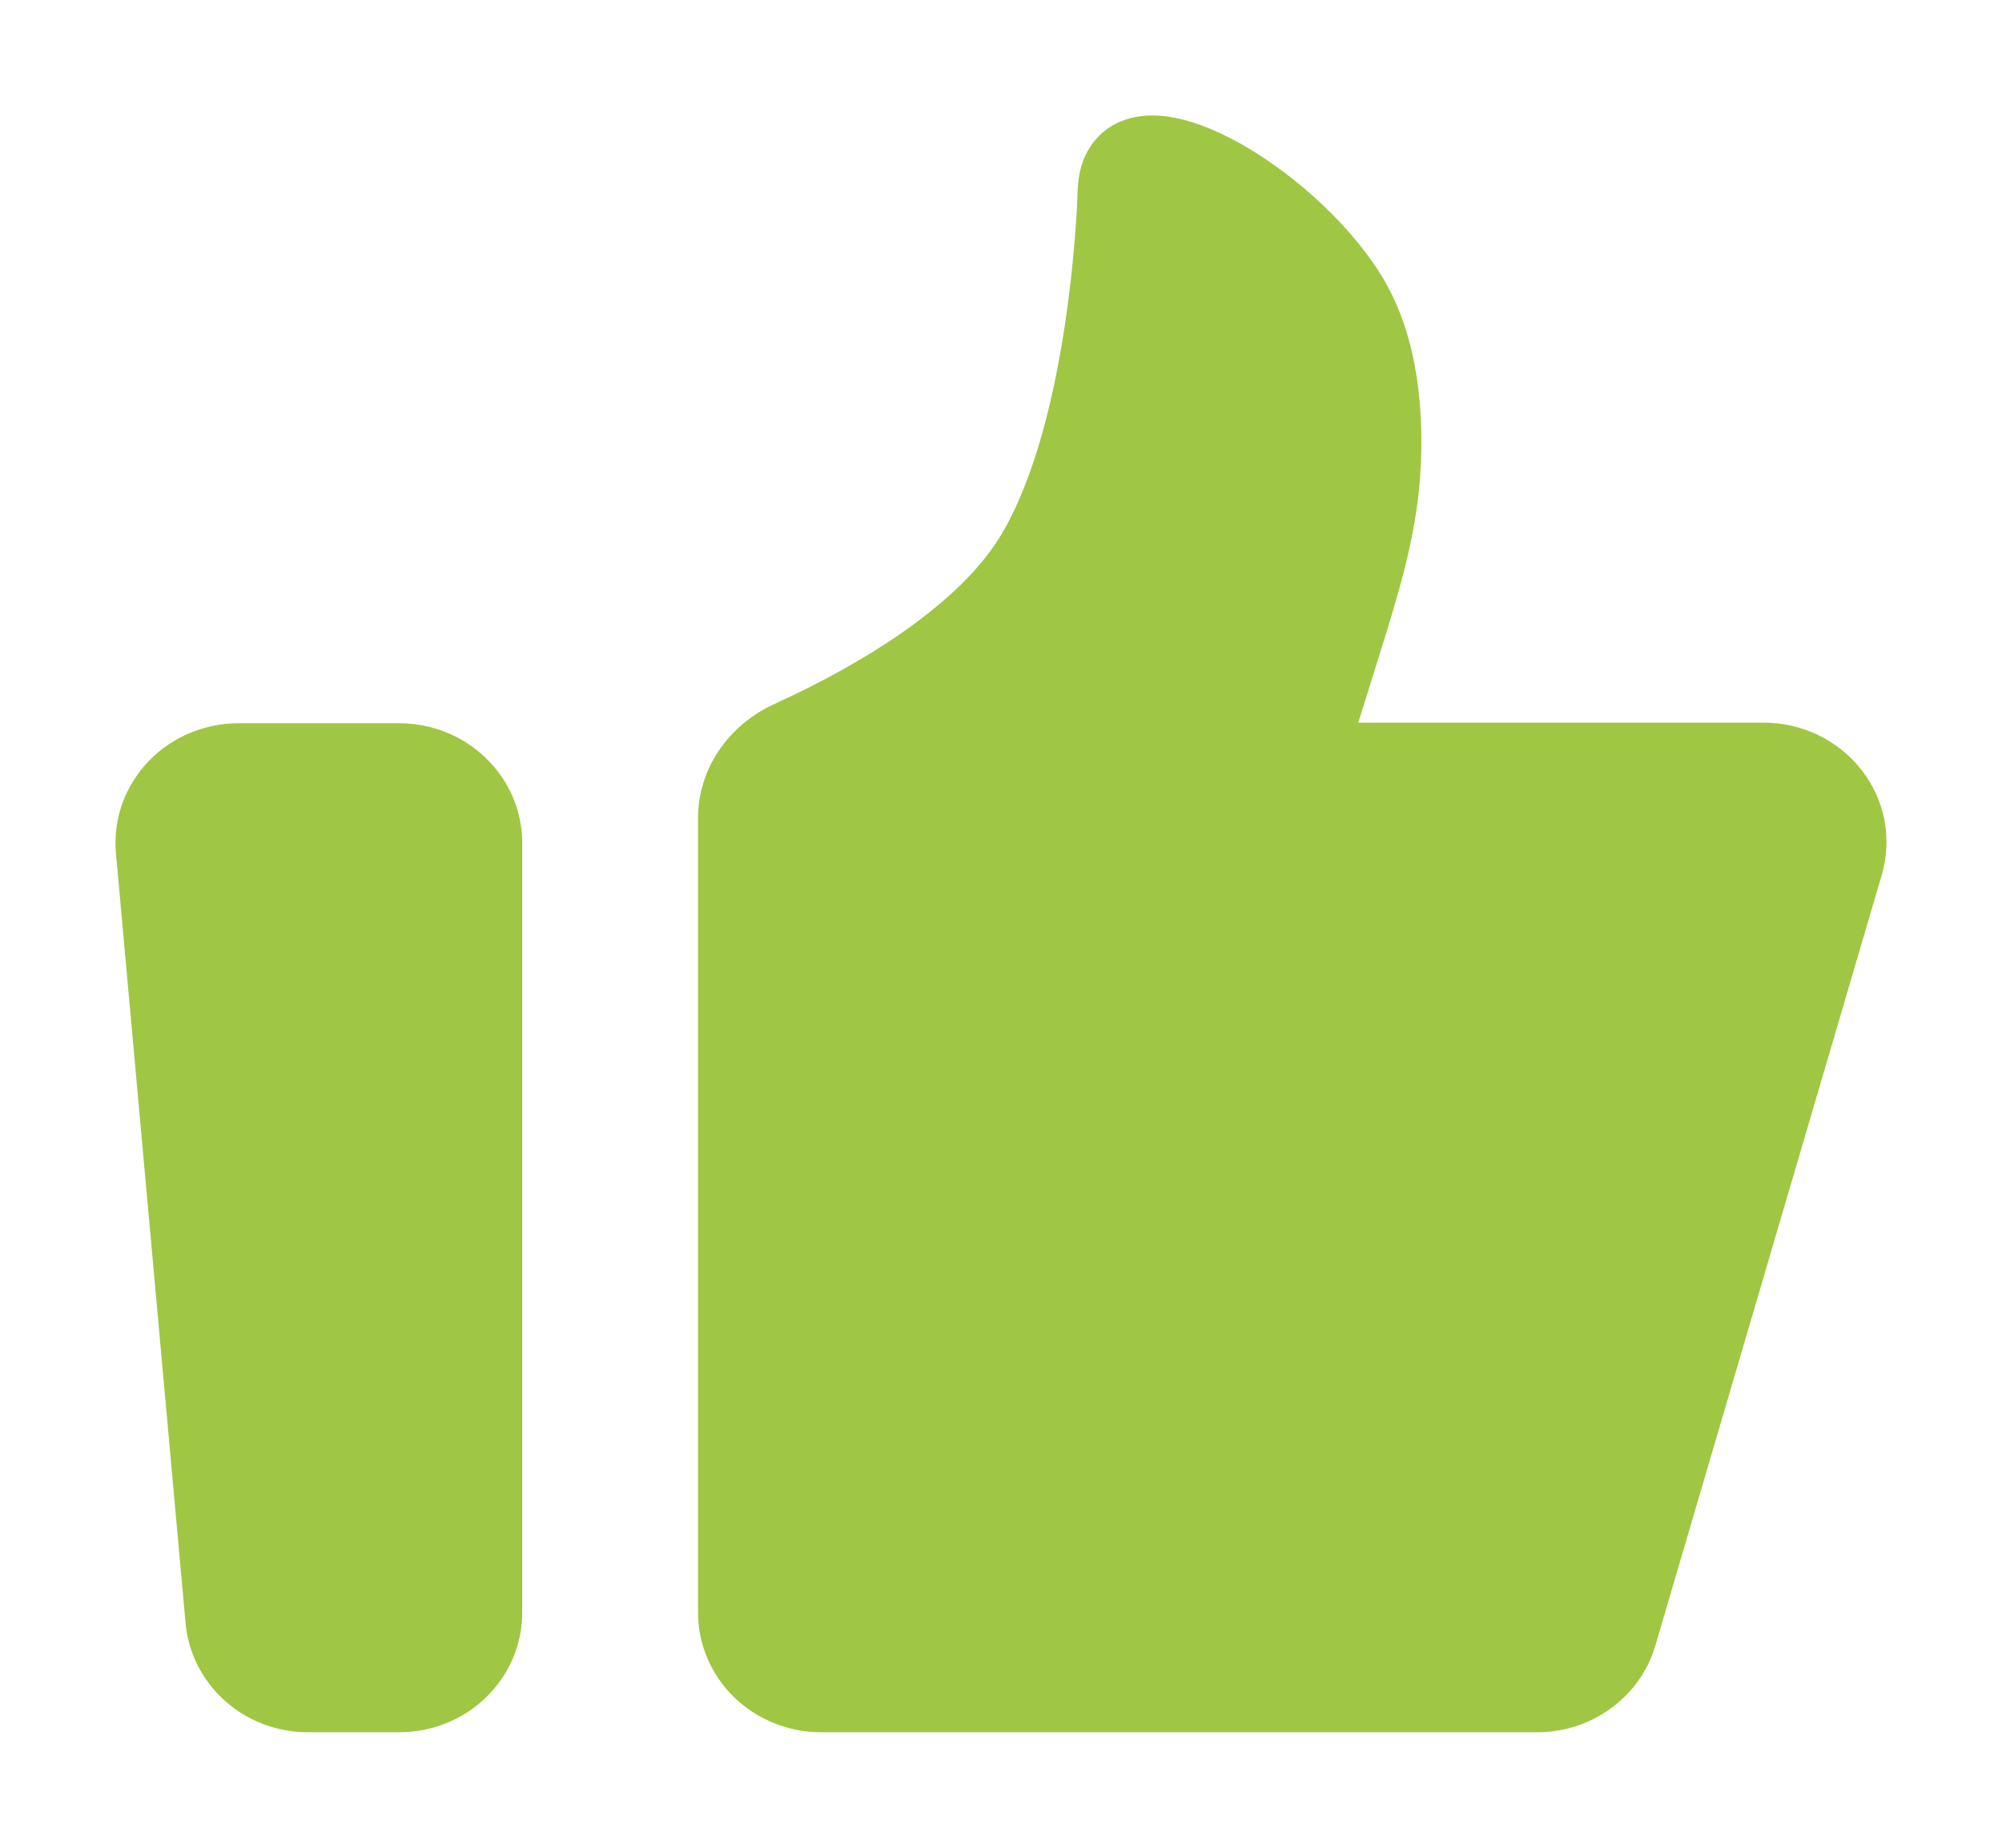
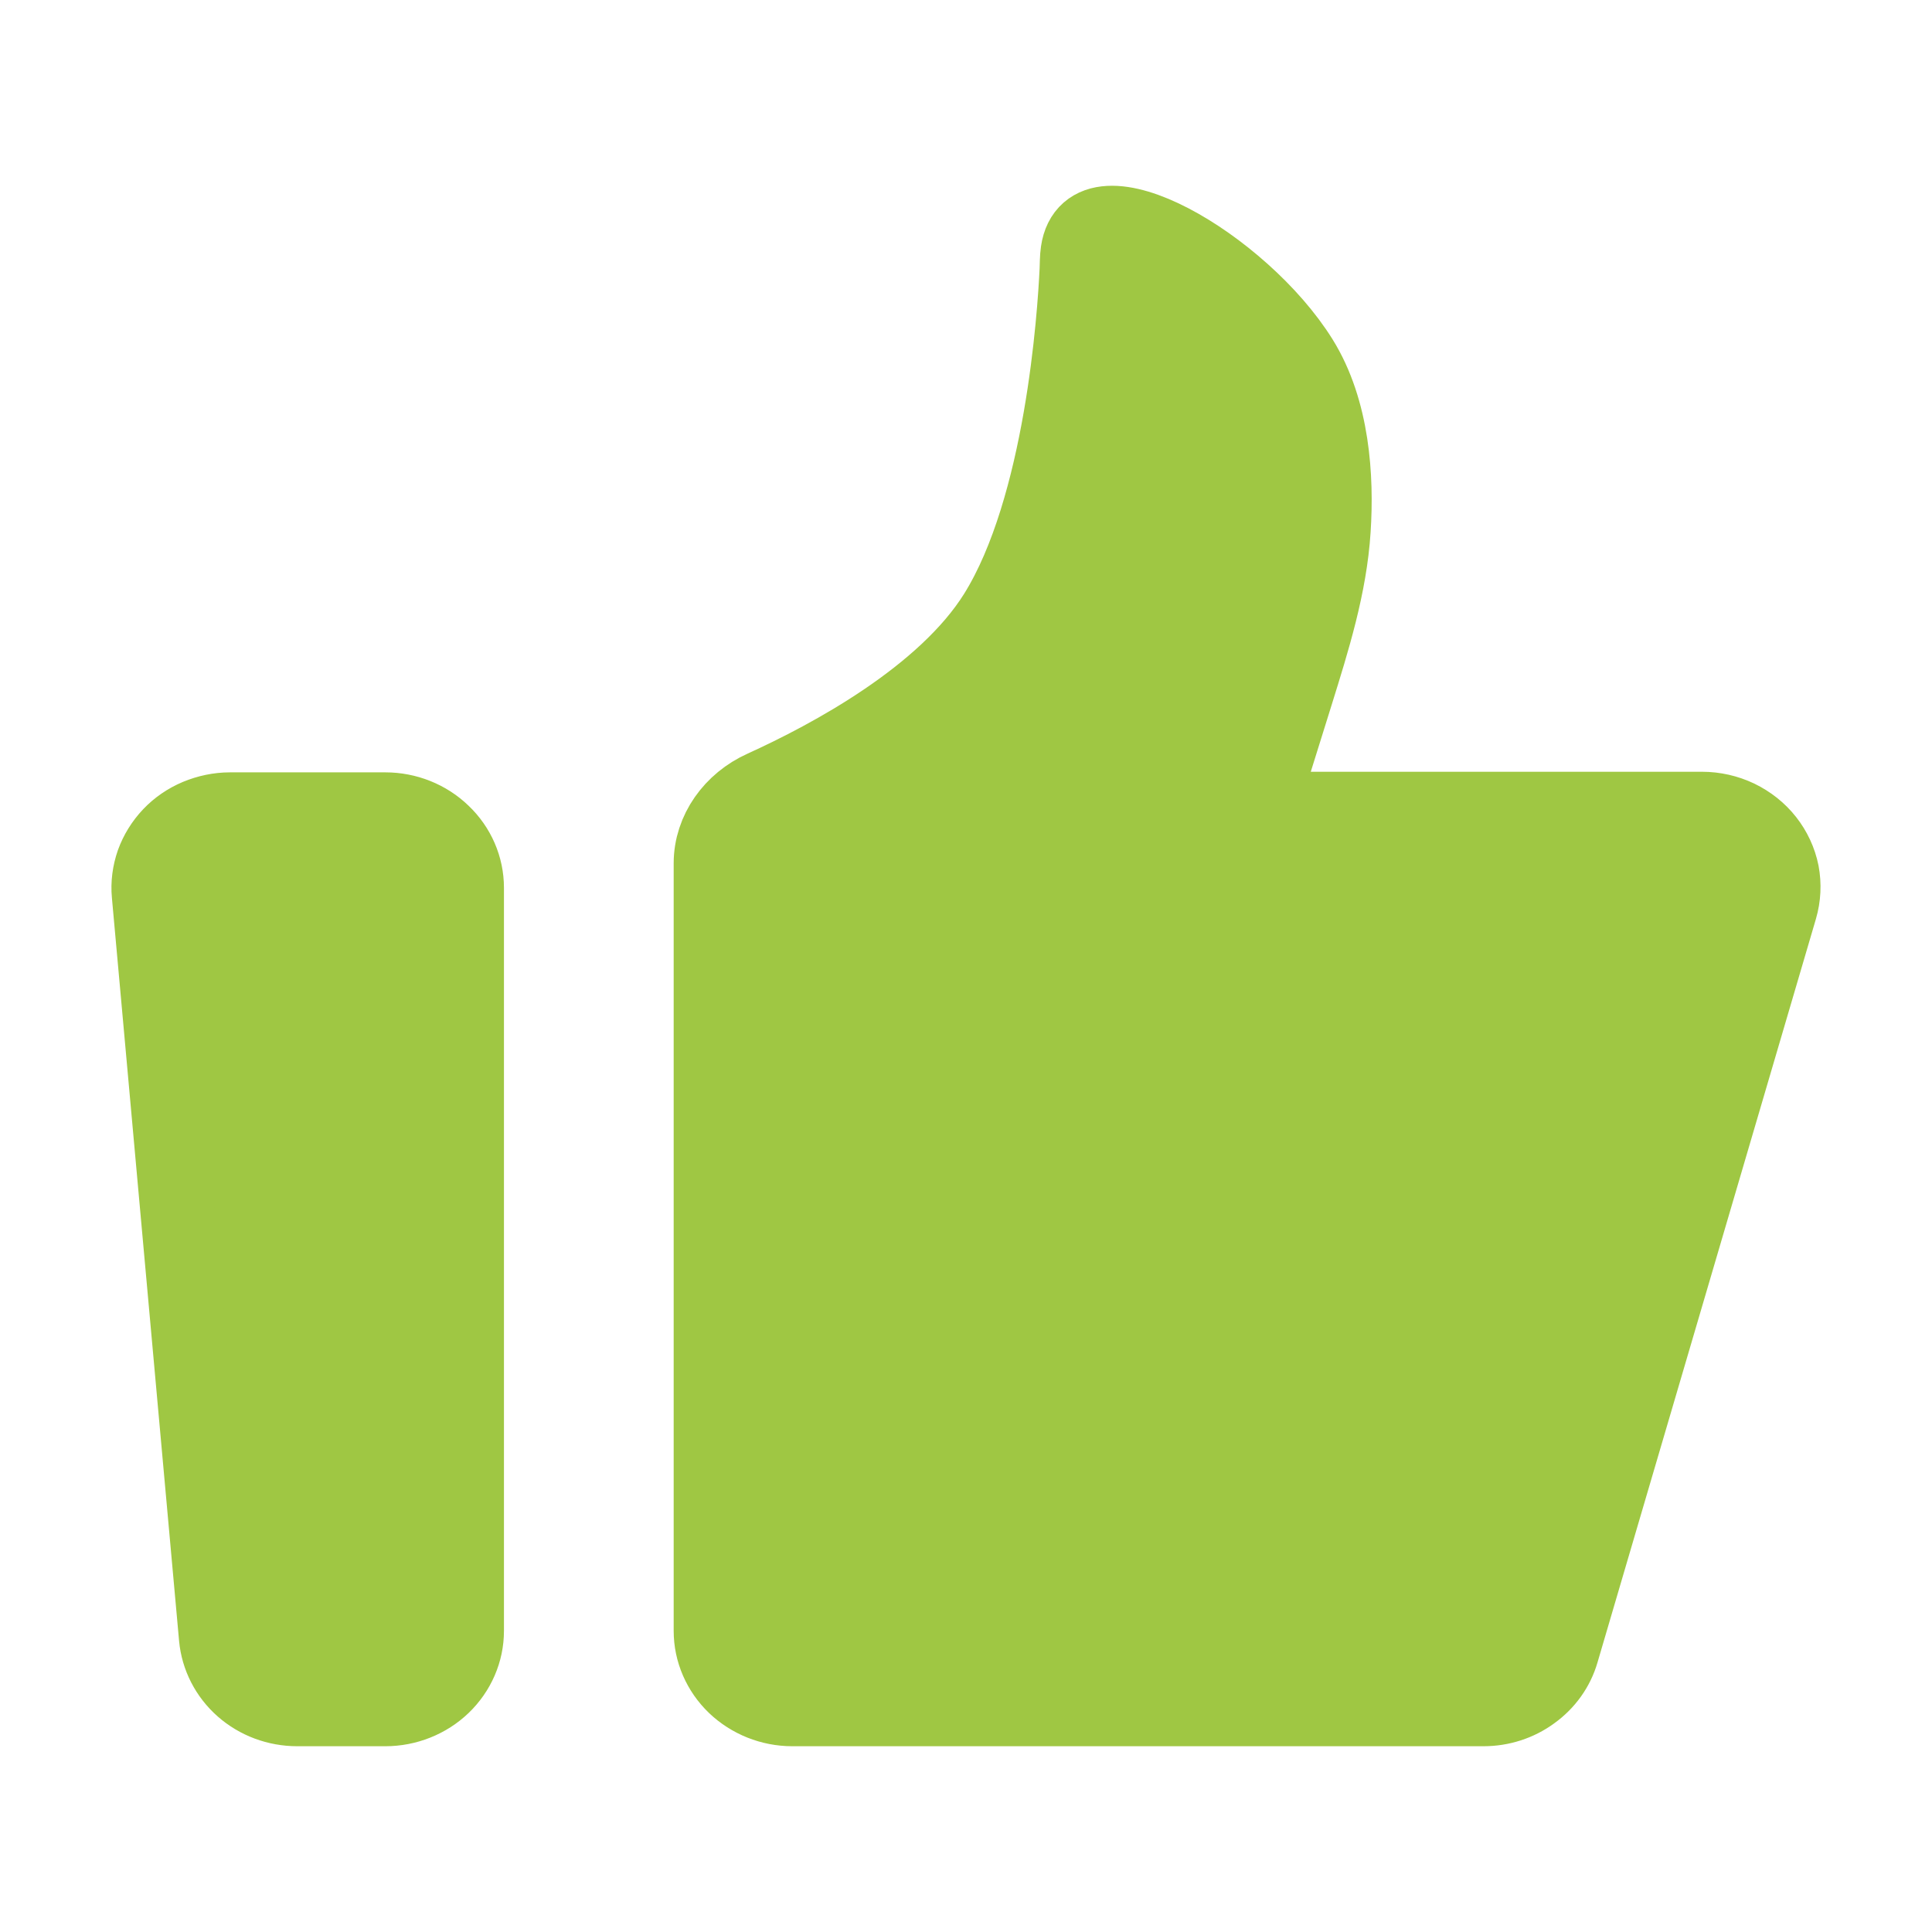
- <svg xmlns="http://www.w3.org/2000/svg" width="13" height="12" viewBox="0 0 13 12" fill="none">
+ <svg xmlns="http://www.w3.org/2000/svg" width="1em" height="1em" viewBox="0 0 13 12" fill="none">
  <path d="M1.002 5.519C0.995 5.447 1.005 5.373 1.029 5.304C1.054 5.235 1.093 5.172 1.144 5.118C1.195 5.064 1.258 5.021 1.327 4.992C1.397 4.963 1.472 4.947 1.547 4.947H2.593C2.738 4.947 2.878 5.003 2.98 5.102C3.083 5.2 3.141 5.334 3.141 5.474V10.474C3.141 10.613 3.083 10.747 2.98 10.846C2.878 10.944 2.738 11 2.593 11H2C1.863 11 1.731 10.951 1.63 10.862C1.529 10.773 1.466 10.65 1.454 10.519L1.002 5.519ZM4.783 5.309C4.783 5.089 4.926 4.892 5.133 4.799C5.584 4.594 6.353 4.183 6.7 3.627C7.147 2.91 7.231 1.615 7.245 1.318C7.247 1.277 7.246 1.235 7.252 1.194C7.326 0.68 8.358 1.28 8.754 1.915C8.968 2.259 8.996 2.712 8.973 3.065C8.949 3.443 8.834 3.808 8.721 4.171L8.48 4.943H11.452C11.537 4.943 11.62 4.962 11.696 4.998C11.772 5.035 11.838 5.087 11.889 5.152C11.94 5.217 11.975 5.292 11.991 5.372C12.006 5.452 12.002 5.534 11.979 5.613L10.509 10.617C10.477 10.727 10.408 10.824 10.312 10.893C10.217 10.963 10.101 11 9.982 11H5.331C5.186 11 5.047 10.944 4.944 10.846C4.841 10.747 4.783 10.613 4.783 10.474V5.309Z" fill="#9FC743" stroke="#9FC743" stroke-width="0.5" stroke-linecap="round" stroke-linejoin="round" />
</svg>
